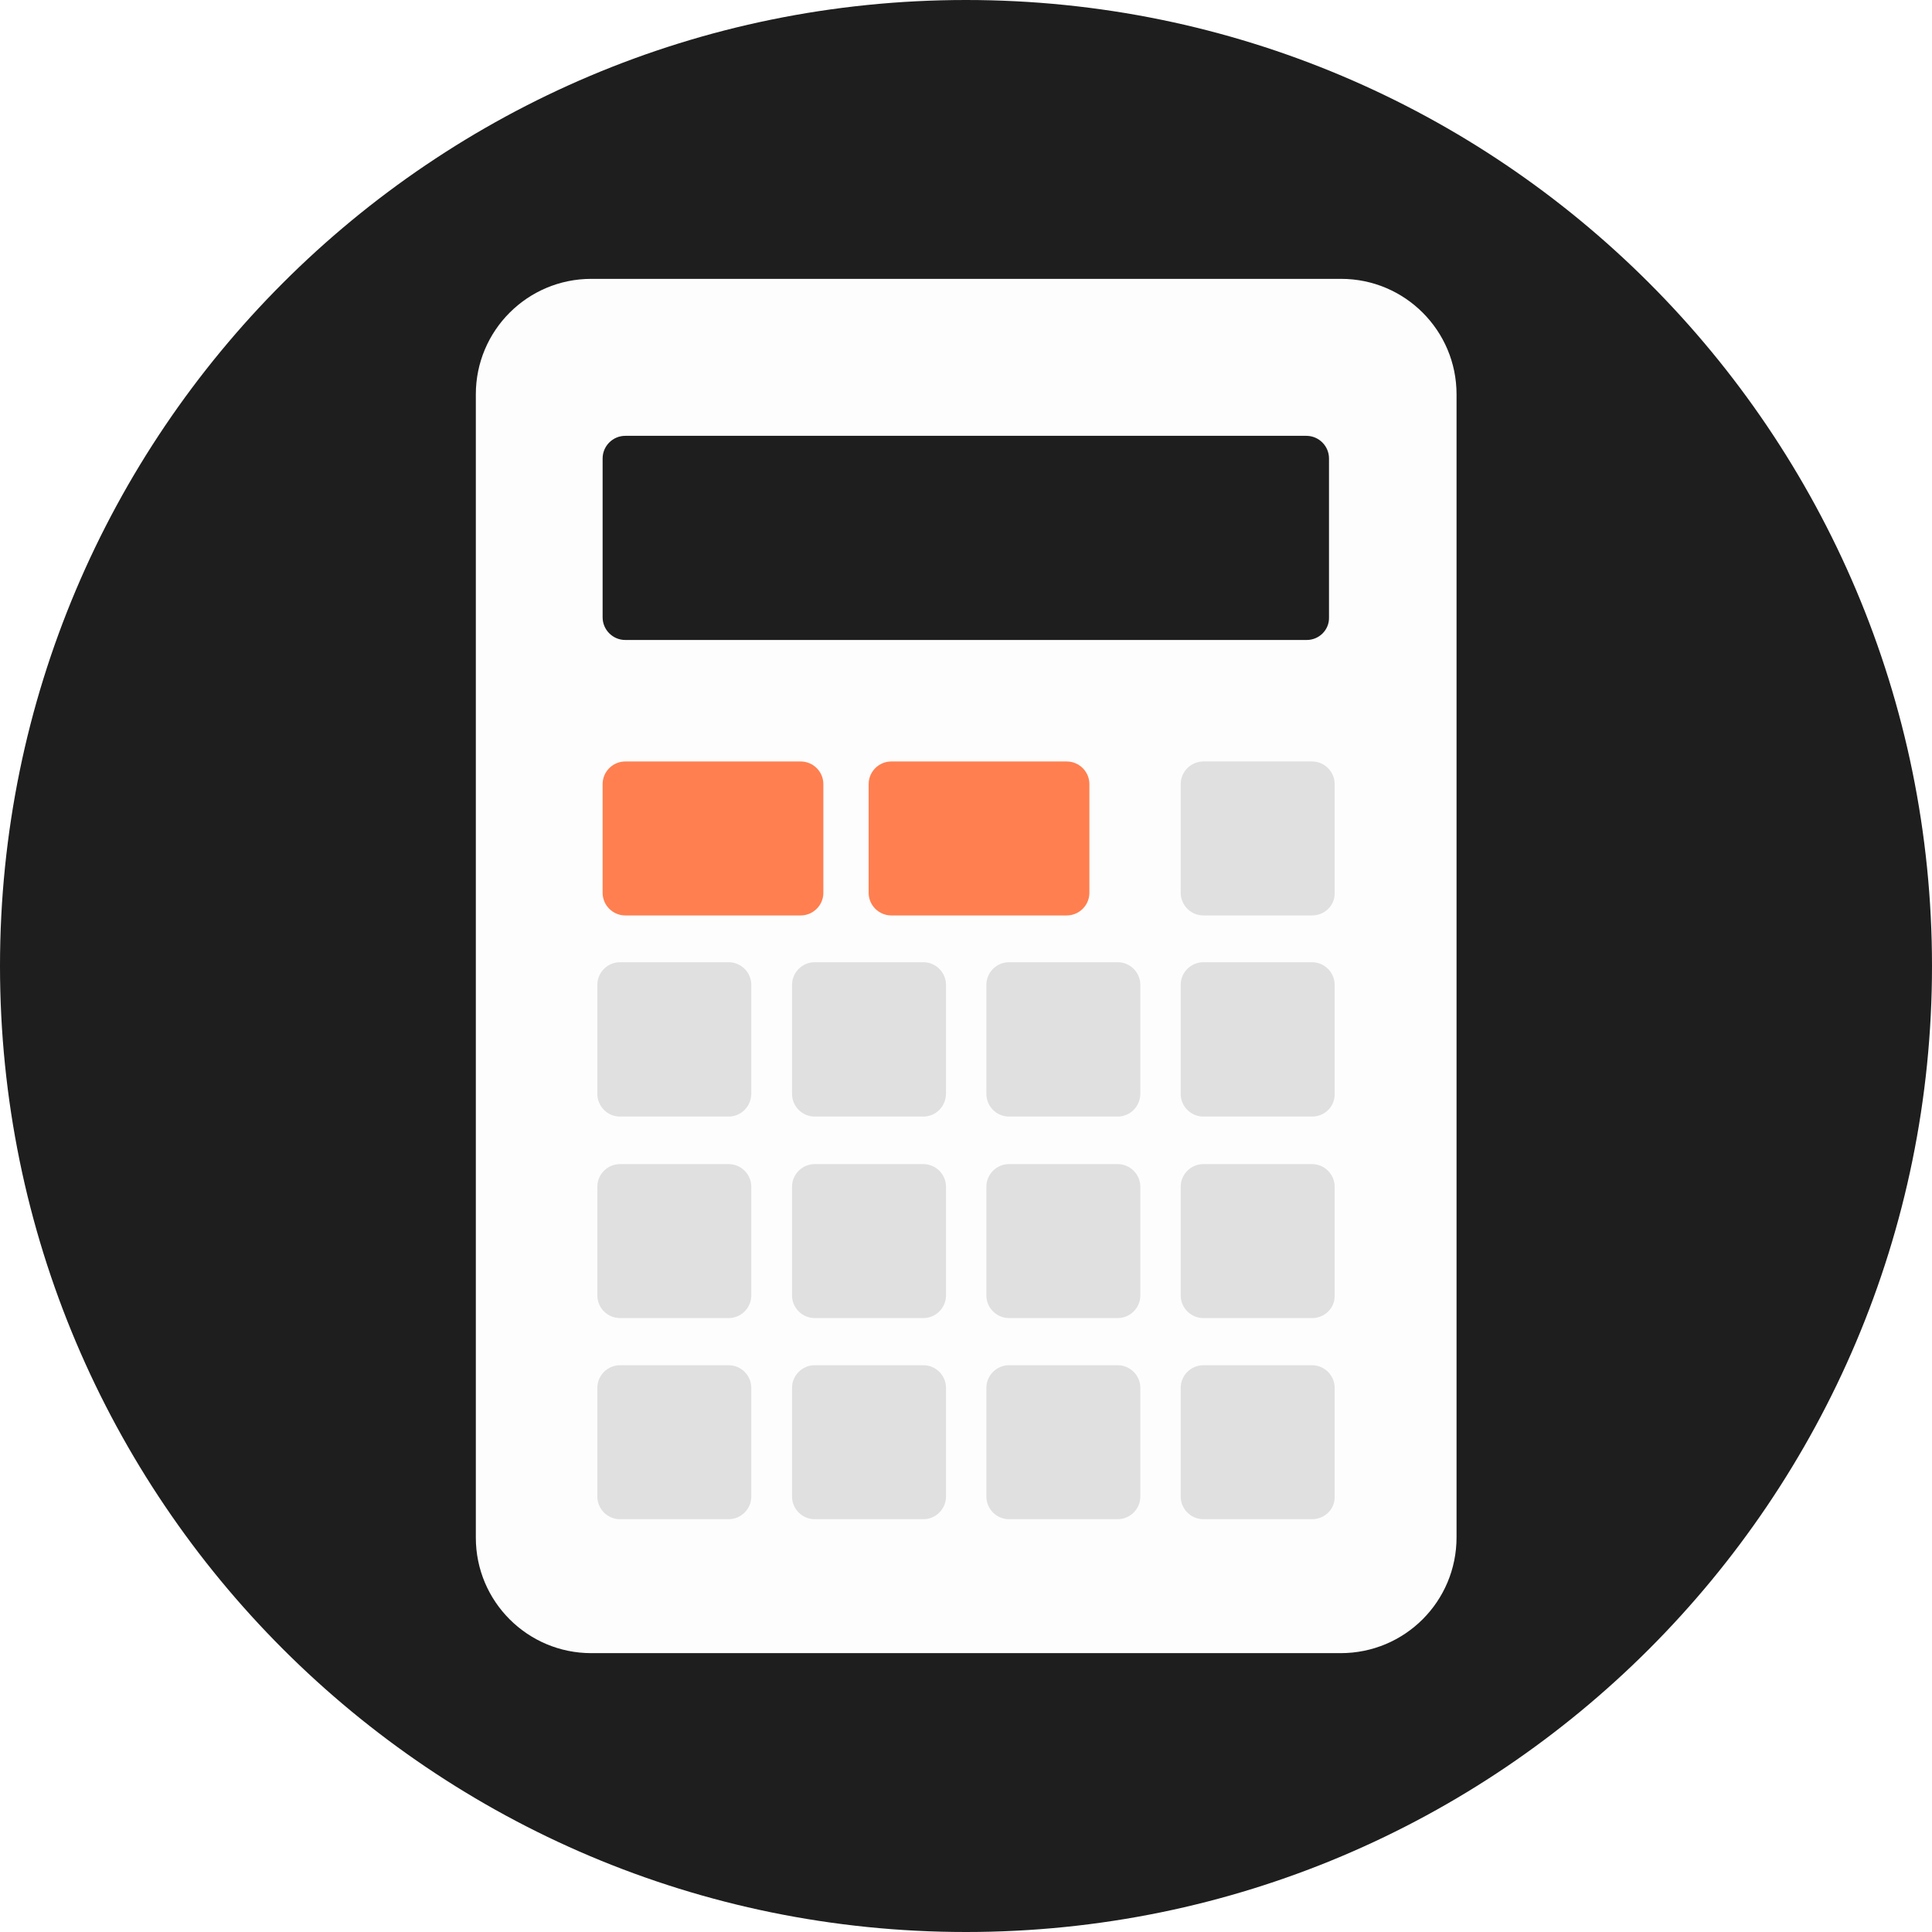
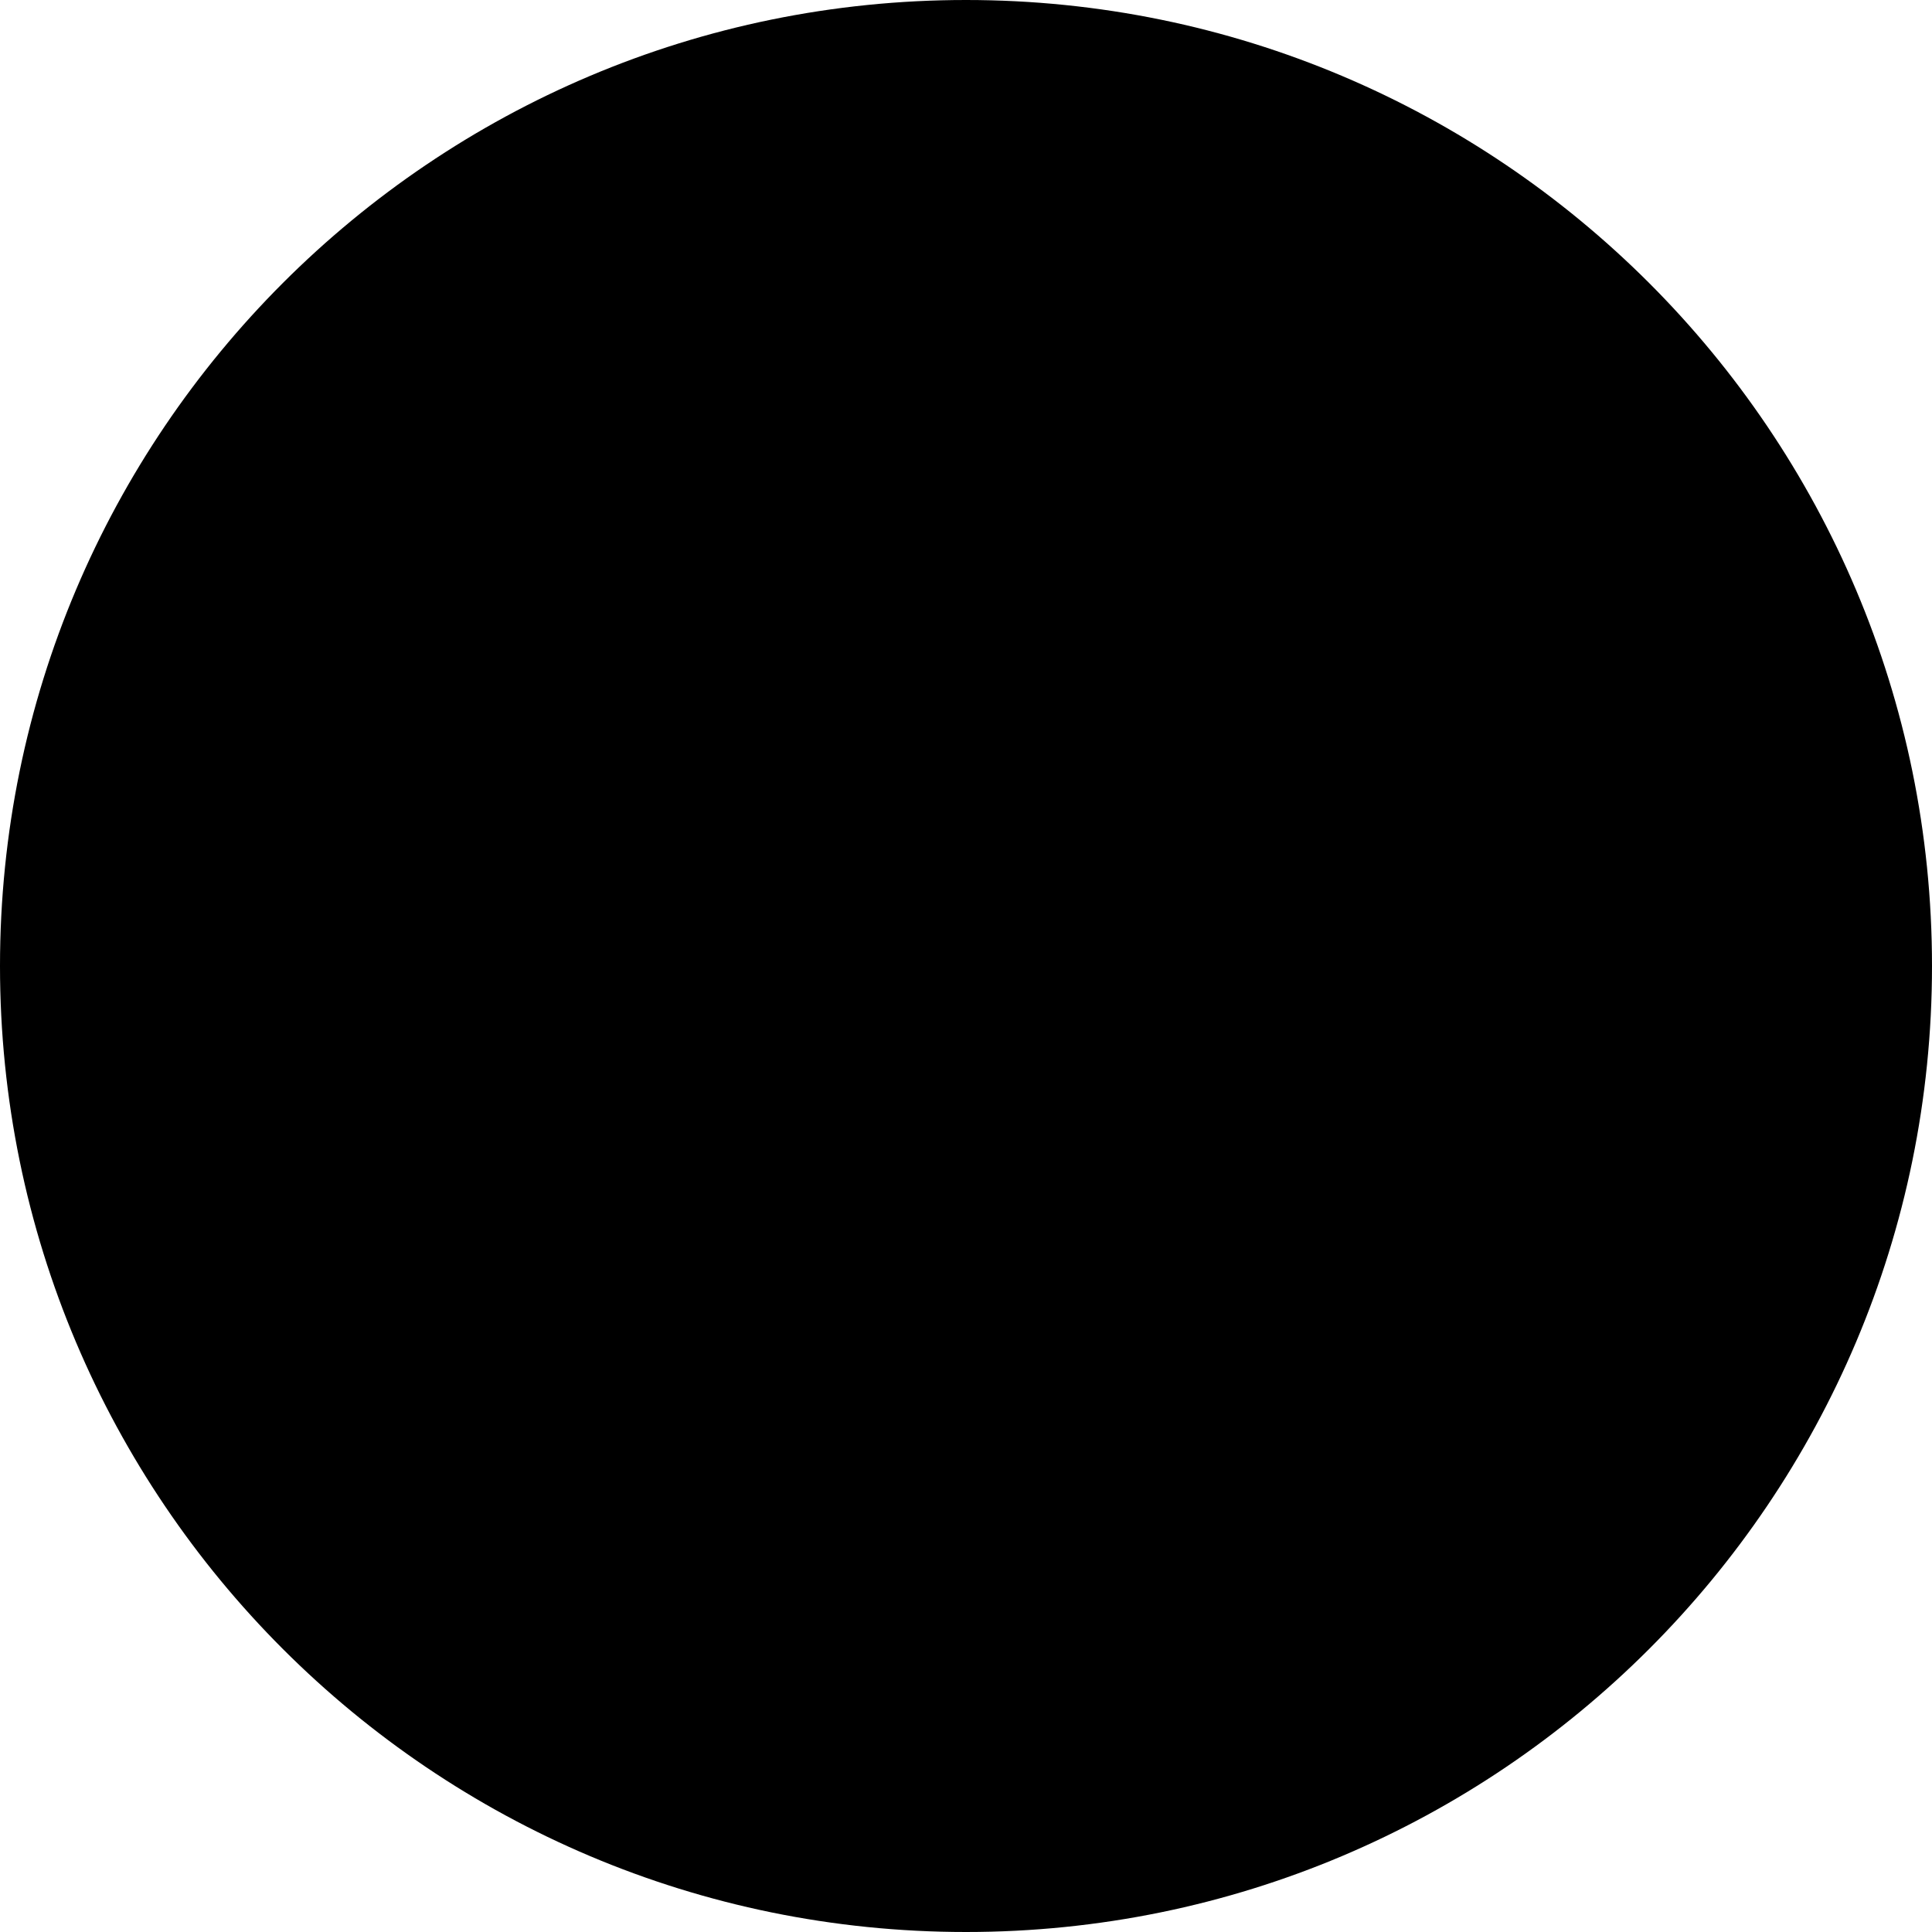
- <svg xmlns="http://www.w3.org/2000/svg" version="1.1" x="0px" y="0px" viewBox="0 0 512 512" style="enable-background:new 0 0 512 512;" xml:space="preserve">
+ <svg xmlns="http://www.w3.org/2000/svg" version="1.1" id="CALCULATOR-LIGHT-MODE" x="0px" y="0px" viewBox="0 0 512 512" style="enable-background:new 0 0 512 512;" xml:space="preserve">
  <style type="text/css">
- 	.st0{fill:#1E1E1E;}
- 	.st1{fill:#FDFDFD;}
- 	.st2{fill:#FF7F50;}
- 	.st3{fill:#E0E0E0;}
- 	.st4{display:none;}
- 	.st5{display:inline;fill:#1E1E1E;}
- 	.st6{display:inline;fill:#FDFDFD;}
- 	.st7{display:inline;}
- 	.st8{fill:#FFA76C;}
+ 	#ICON-LIGHT-MODE {
+ 		.st0{fill:#FDFDFD;}
+ 		.st1{fill:#1E1E1E;}
+ 		.st2{fill:#FF7F50;}
+ 		.st3{fill:#383838;}
+ 	}
+ 	@media (prefers-color-scheme: dark) {
+ 		.st0{fill:#1E1E1E;}
+ 		.st1{fill:#FDFDFD;}
+ 		.st2{fill:#FF7F50;}
+ 		.st3{fill:#E0E0E0;}
+ 	}
</style>
-   <g id="LIGHT_MODE">
-     <g>
-       <circle class="st0" cx="256" cy="256" r="256" />
-       <path class="st1" d="M355.3,438.1H156.7c-16.9,0-30.6-13.7-30.6-30.6V104.5c0-16.9,13.7-30.6,30.6-30.6h198.7    c16.9,0,30.6,13.7,30.6,30.6v302.9C386,424.4,372.3,438.1,355.3,438.1z" />
-       <path class="st0" d="M346.3,169.6H165.7c-3.3,0-6-2.7-6-6v-42.1c0-3.3,2.7-6,6-6h180.5c3.3,0,6,2.7,6,6v42.1    C352.3,166.9,349.6,169.6,346.3,169.6z" />
-       <g>
-         <path class="st2" d="M282.7,242.6h-46.5c-3.3,0-6-2.7-6-6v-28.8c0-3.3,2.7-6,6-6h46.5c3.3,0,6,2.7,6,6v28.8     C288.7,239.9,286,242.6,282.7,242.6z" />
-         <path class="st2" d="M212.2,242.6h-46.5c-3.3,0-6-2.7-6-6v-28.8c0-3.3,2.7-6,6-6h46.5c3.3,0,6,2.7,6,6v28.8     C218.2,239.9,215.5,242.6,212.2,242.6z" />
-         <path class="st3" d="M347.7,242.6h-28.8c-3.3,0-6-2.7-6-6v-28.8c0-3.3,2.7-6,6-6h28.8c3.3,0,6,2.7,6,6v28.8     C353.8,239.9,351.1,242.6,347.7,242.6z" />
-       </g>
-       <g>
-         <path class="st3" d="M193.1,295.9h-28.8c-3.3,0-6-2.7-6-6V261c0-3.3,2.7-6,6-6h28.8c3.3,0,6,2.7,6,6v28.8     C199.1,293.2,196.4,295.9,193.1,295.9z" />
-         <path class="st3" d="M244.7,295.9h-28.8c-3.3,0-6-2.7-6-6V261c0-3.3,2.7-6,6-6h28.8c3.3,0,6,2.7,6,6v28.8     C250.7,293.2,248,295.9,244.7,295.9z" />
-         <path class="st3" d="M296.2,295.9h-28.8c-3.3,0-6-2.7-6-6V261c0-3.3,2.7-6,6-6h28.8c3.3,0,6,2.7,6,6v28.8     C302.2,293.2,299.5,295.9,296.2,295.9z" />
-         <path class="st3" d="M347.7,295.9h-28.8c-3.3,0-6-2.7-6-6V261c0-3.3,2.7-6,6-6h28.8c3.3,0,6,2.7,6,6v28.8     C353.8,293.2,351.1,295.9,347.7,295.9z" />
-       </g>
-       <g>
-         <path class="st3" d="M193.1,349.3h-28.8c-3.3,0-6-2.7-6-6v-28.8c0-3.3,2.7-6,6-6h28.8c3.3,0,6,2.7,6,6v28.8     C199.1,346.6,196.4,349.3,193.1,349.3z" />
-         <path class="st3" d="M244.7,349.3h-28.8c-3.3,0-6-2.7-6-6v-28.8c0-3.3,2.7-6,6-6h28.8c3.3,0,6,2.7,6,6v28.8     C250.7,346.6,248,349.3,244.7,349.3z" />
-         <path class="st3" d="M296.2,349.3h-28.8c-3.3,0-6-2.7-6-6v-28.8c0-3.3,2.7-6,6-6h28.8c3.3,0,6,2.7,6,6v28.8     C302.2,346.6,299.5,349.3,296.2,349.3z" />
-         <path class="st3" d="M347.7,349.3h-28.8c-3.3,0-6-2.7-6-6v-28.8c0-3.3,2.7-6,6-6h28.8c3.3,0,6,2.7,6,6v28.8     C353.8,346.6,351.1,349.3,347.7,349.3z" />
-       </g>
-       <g>
-         <path class="st3" d="M193.1,402.6h-28.8c-3.3,0-6-2.7-6-6v-28.8c0-3.3,2.7-6,6-6h28.8c3.3,0,6,2.7,6,6v28.8     C199.1,399.9,196.4,402.6,193.1,402.6z" />
-         <path class="st3" d="M244.7,402.6h-28.8c-3.3,0-6-2.7-6-6v-28.8c0-3.3,2.7-6,6-6h28.8c3.3,0,6,2.7,6,6v28.8     C250.7,399.9,248,402.6,244.7,402.6z" />
-         <path class="st3" d="M296.2,402.6h-28.8c-3.3,0-6-2.7-6-6v-28.8c0-3.3,2.7-6,6-6h28.8c3.3,0,6,2.7,6,6v28.8     C302.2,399.9,299.5,402.6,296.2,402.6z" />
-         <path class="st3" d="M347.7,402.6h-28.8c-3.3,0-6-2.7-6-6v-28.8c0-3.3,2.7-6,6-6h28.8c3.3,0,6,2.7,6,6v28.8     C353.8,399.9,351.1,402.6,347.7,402.6z" />
-       </g>
-     </g>
-   </g>
-   <g id="DARK_MODE" class="st4">
-     <circle class="st5" cx="256" cy="256" r="256" />
-     <path class="st6" d="M355.3,438.1H156.7c-16.9,0-30.6-13.7-30.6-30.6V104.5c0-16.9,13.7-30.6,30.6-30.6h198.7   c16.9,0,30.6,13.7,30.6,30.6v302.9C386,424.4,372.3,438.1,355.3,438.1z" />
-     <path class="st5" d="M346.3,169.6H165.7c-3.3,0-6-2.7-6-6v-42.1c0-3.3,2.7-6,6-6h180.5c3.3,0,6,2.7,6,6v42.1   C352.3,166.9,349.6,169.6,346.3,169.6z" />
-     <g class="st7">
-       <path class="st8" d="M282.7,242.6h-46.5c-3.3,0-6-2.7-6-6v-28.8c0-3.3,2.7-6,6-6h46.5c3.3,0,6,2.7,6,6v28.8    C288.7,239.9,286,242.6,282.7,242.6z" />
-       <path class="st8" d="M212.2,242.6h-46.5c-3.3,0-6-2.7-6-6v-28.8c0-3.3,2.7-6,6-6h46.5c3.3,0,6,2.7,6,6v28.8    C218.2,239.9,215.5,242.6,212.2,242.6z" />
+   <g id="ICON-LIGHT-MODE">
+     <circle id="CIRCLE" class="st0" cx="256" cy="256" r="256" />
+     <path id="CALCULATOR_00000146482673129647364030000017012850689124454075_" class="st1" d="M355.3,438.1H156.7   c-16.9,0-30.6-13.7-30.6-30.6v-303c0-16.9,13.7-30.6,30.6-30.6h198.7c16.9,0,30.6,13.7,30.6,30.6v302.9   C386,424.4,372.3,438.1,355.3,438.1z" />
+     <path id="DISPLAY" class="st0" d="M346.3,169.6H165.7c-3.3,0-6-2.7-6-6v-42.1c0-3.3,2.7-6,6-6h180.5c3.3,0,6,2.7,6,6v42.1   C352.3,166.9,349.6,169.6,346.3,169.6z" />
+     <g id="BUTTONS-TOP-AC-ROW">
+       <path class="st2" d="M282.7,242.6h-46.5c-3.3,0-6-2.7-6-6v-28.8c0-3.3,2.7-6,6-6h46.5c3.3,0,6,2.7,6,6v28.8    C288.7,239.9,286,242.6,282.7,242.6z" />
+       <path class="st2" d="M212.2,242.6h-46.5c-3.3,0-6-2.7-6-6v-28.8c0-3.3,2.7-6,6-6h46.5c3.3,0,6,2.7,6,6v28.8    C218.2,239.9,215.5,242.6,212.2,242.6z" />
      <path class="st3" d="M347.7,242.6h-28.8c-3.3,0-6-2.7-6-6v-28.8c0-3.3,2.7-6,6-6h28.8c3.3,0,6,2.7,6,6v28.8    C353.8,239.9,351.1,242.6,347.7,242.6z" />
    </g>
-     <g class="st7">
+     <g id="BUTTONS-TOP-ROW">
      <path class="st3" d="M193.1,295.9h-28.8c-3.3,0-6-2.7-6-6V261c0-3.3,2.7-6,6-6h28.8c3.3,0,6,2.7,6,6v28.8    C199.1,293.2,196.4,295.9,193.1,295.9z" />
      <path class="st3" d="M244.7,295.9h-28.8c-3.3,0-6-2.7-6-6V261c0-3.3,2.7-6,6-6h28.8c3.3,0,6,2.7,6,6v28.8    C250.7,293.2,248,295.9,244.7,295.9z" />
      <path class="st3" d="M296.2,295.9h-28.8c-3.3,0-6-2.7-6-6V261c0-3.3,2.7-6,6-6h28.8c3.3,0,6,2.7,6,6v28.8    C302.2,293.2,299.5,295.9,296.2,295.9z" />
      <path class="st3" d="M347.7,295.9h-28.8c-3.3,0-6-2.7-6-6V261c0-3.3,2.7-6,6-6h28.8c3.3,0,6,2.7,6,6v28.8    C353.8,293.2,351.1,295.9,347.7,295.9z" />
    </g>
-     <g class="st7">
+     <g id="BUTTONS-MIDDLE-ROW">
      <path class="st3" d="M193.1,349.3h-28.8c-3.3,0-6-2.7-6-6v-28.8c0-3.3,2.7-6,6-6h28.8c3.3,0,6,2.7,6,6v28.8    C199.1,346.6,196.4,349.3,193.1,349.3z" />
      <path class="st3" d="M244.7,349.3h-28.8c-3.3,0-6-2.7-6-6v-28.8c0-3.3,2.7-6,6-6h28.8c3.3,0,6,2.7,6,6v28.8    C250.7,346.6,248,349.3,244.7,349.3z" />
      <path class="st3" d="M296.2,349.3h-28.8c-3.3,0-6-2.7-6-6v-28.8c0-3.3,2.7-6,6-6h28.8c3.3,0,6,2.7,6,6v28.8    C302.2,346.6,299.5,349.3,296.2,349.3z" />
      <path class="st3" d="M347.7,349.3h-28.8c-3.3,0-6-2.7-6-6v-28.8c0-3.3,2.7-6,6-6h28.8c3.3,0,6,2.7,6,6v28.8    C353.8,346.6,351.1,349.3,347.7,349.3z" />
    </g>
-     <g class="st7">
+     <g id="BUTTONS-LAST-ROW">
      <path class="st3" d="M193.1,402.6h-28.8c-3.3,0-6-2.7-6-6v-28.8c0-3.3,2.7-6,6-6h28.8c3.3,0,6,2.7,6,6v28.8    C199.1,399.9,196.4,402.6,193.1,402.6z" />
      <path class="st3" d="M244.7,402.6h-28.8c-3.3,0-6-2.7-6-6v-28.8c0-3.3,2.7-6,6-6h28.8c3.3,0,6,2.7,6,6v28.8    C250.7,399.9,248,402.6,244.7,402.6z" />
      <path class="st3" d="M296.2,402.6h-28.8c-3.3,0-6-2.7-6-6v-28.8c0-3.3,2.7-6,6-6h28.8c3.3,0,6,2.7,6,6v28.8    C302.2,399.9,299.5,402.6,296.2,402.6z" />
      <path class="st3" d="M347.7,402.6h-28.8c-3.3,0-6-2.7-6-6v-28.8c0-3.3,2.7-6,6-6h28.8c3.3,0,6,2.7,6,6v28.8    C353.8,399.9,351.1,402.6,347.7,402.6z" />
    </g>
  </g>
</svg>
